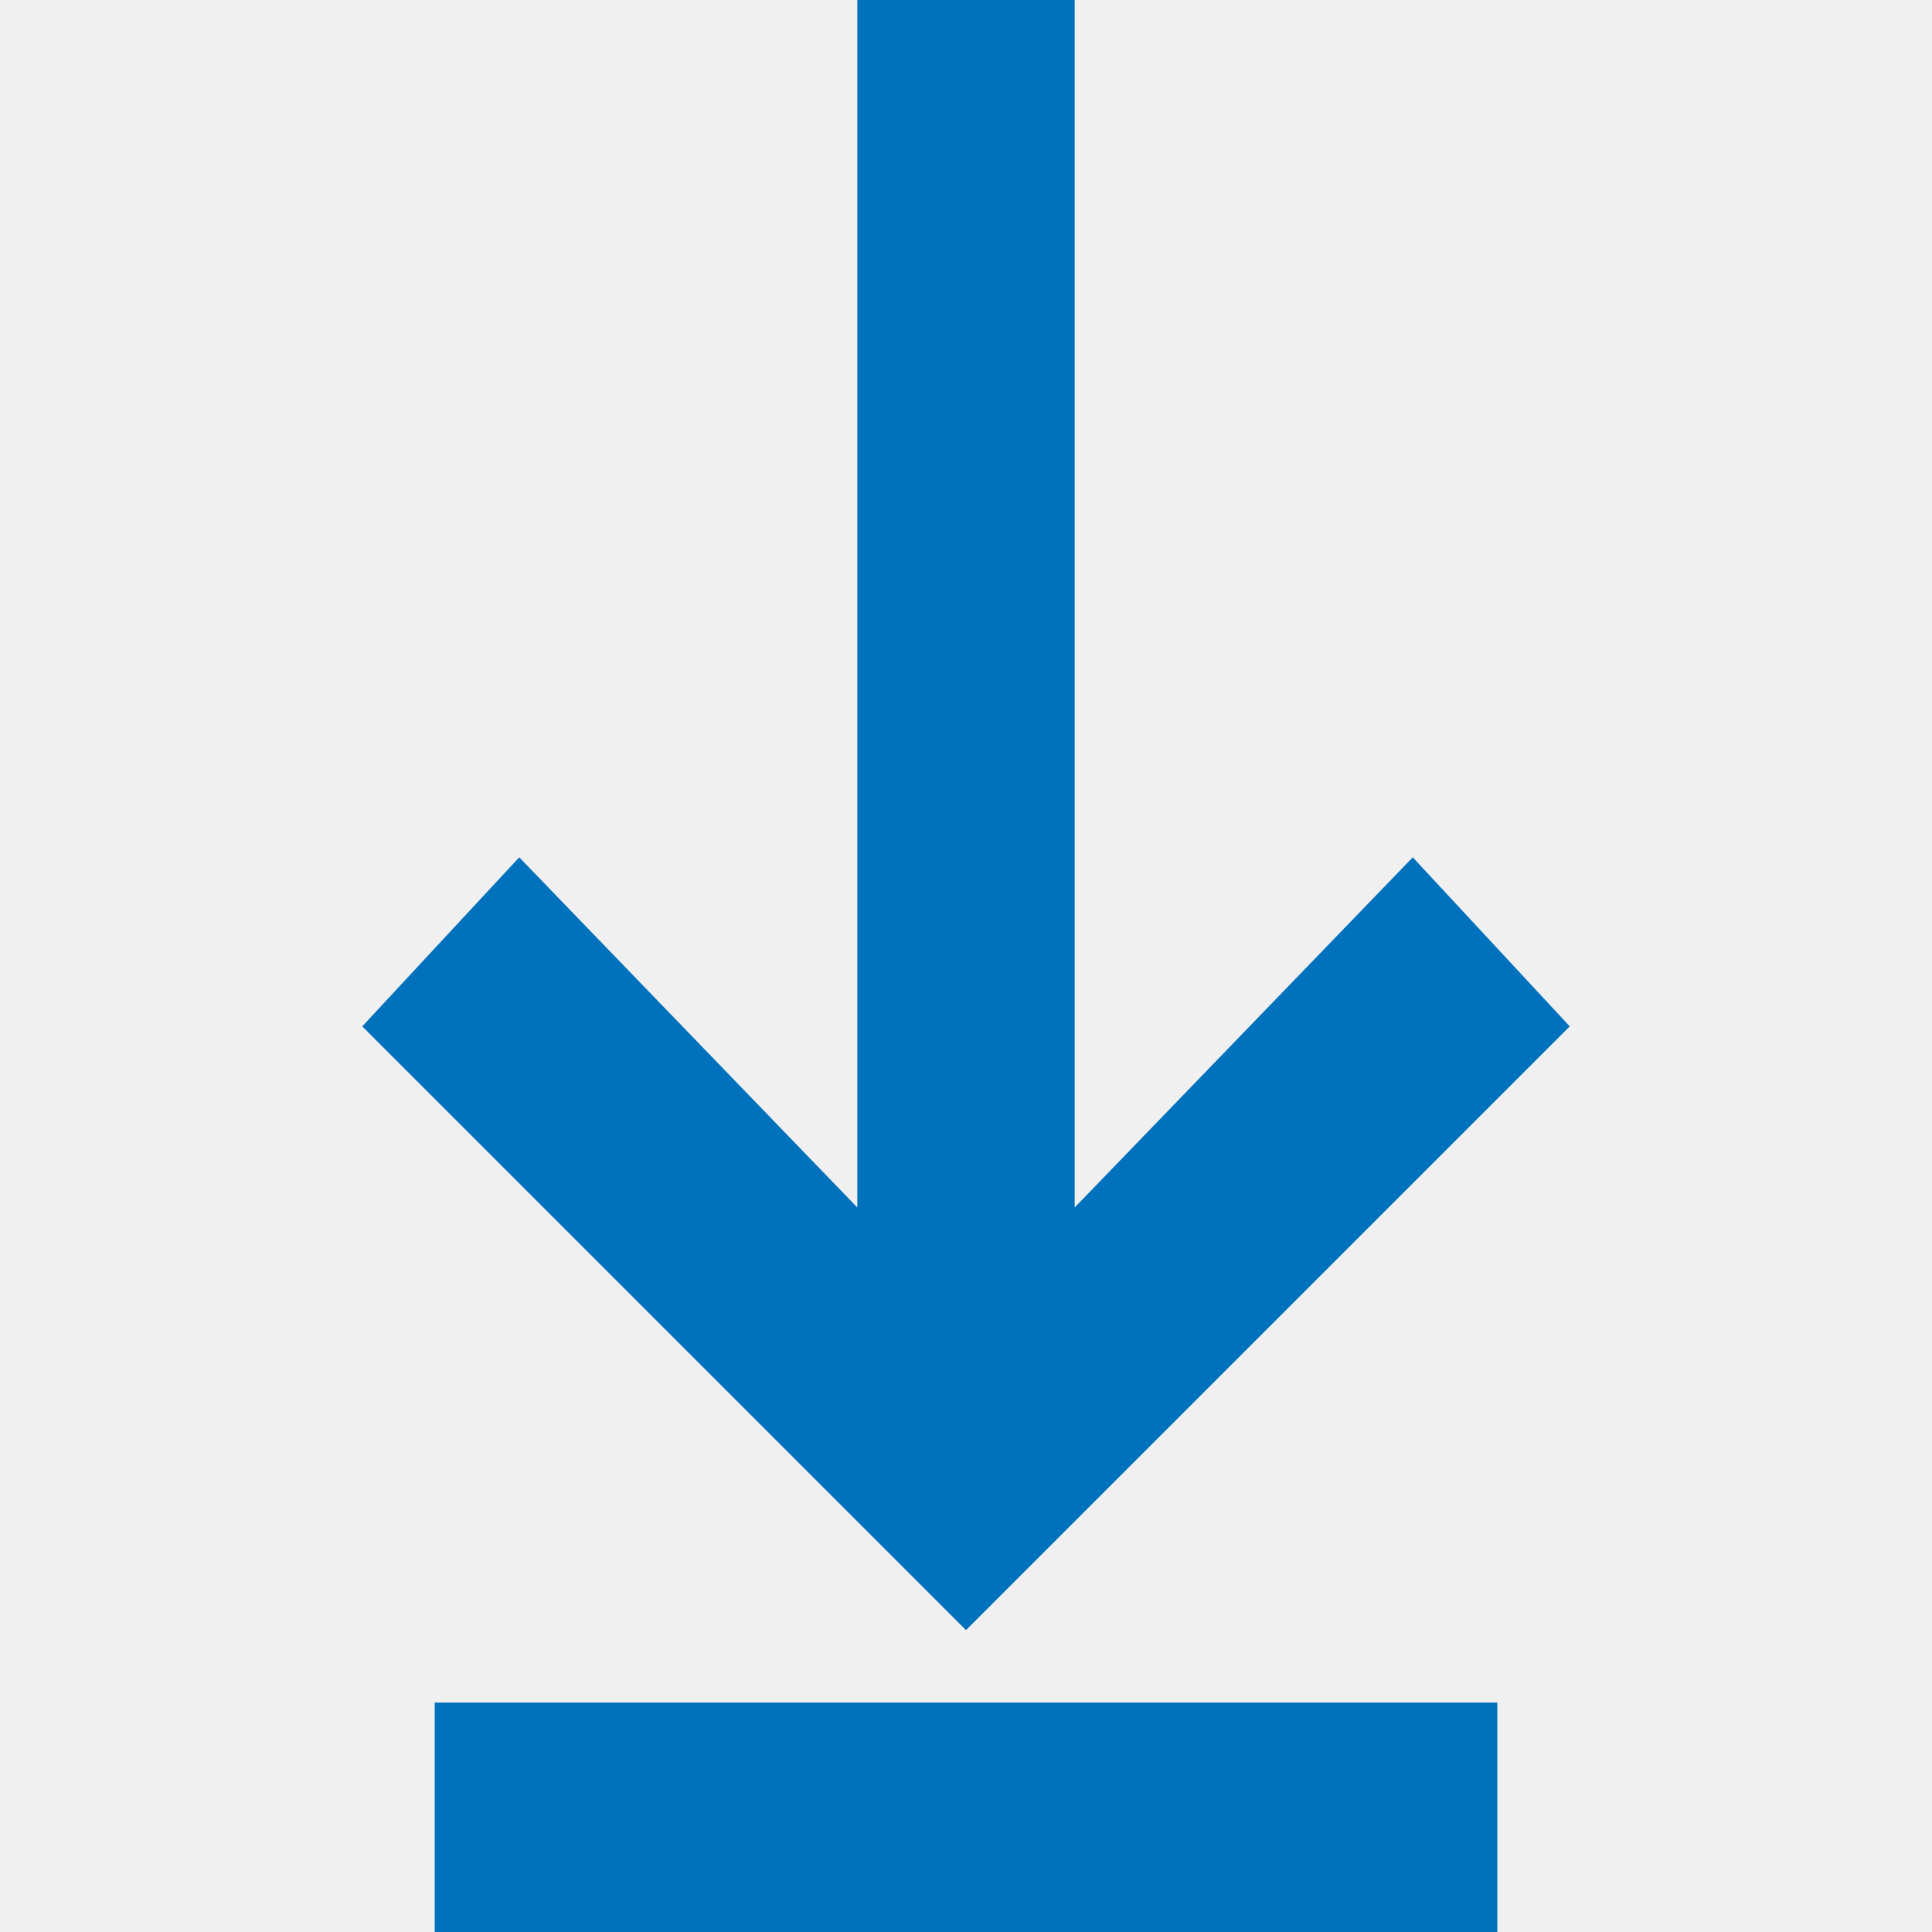
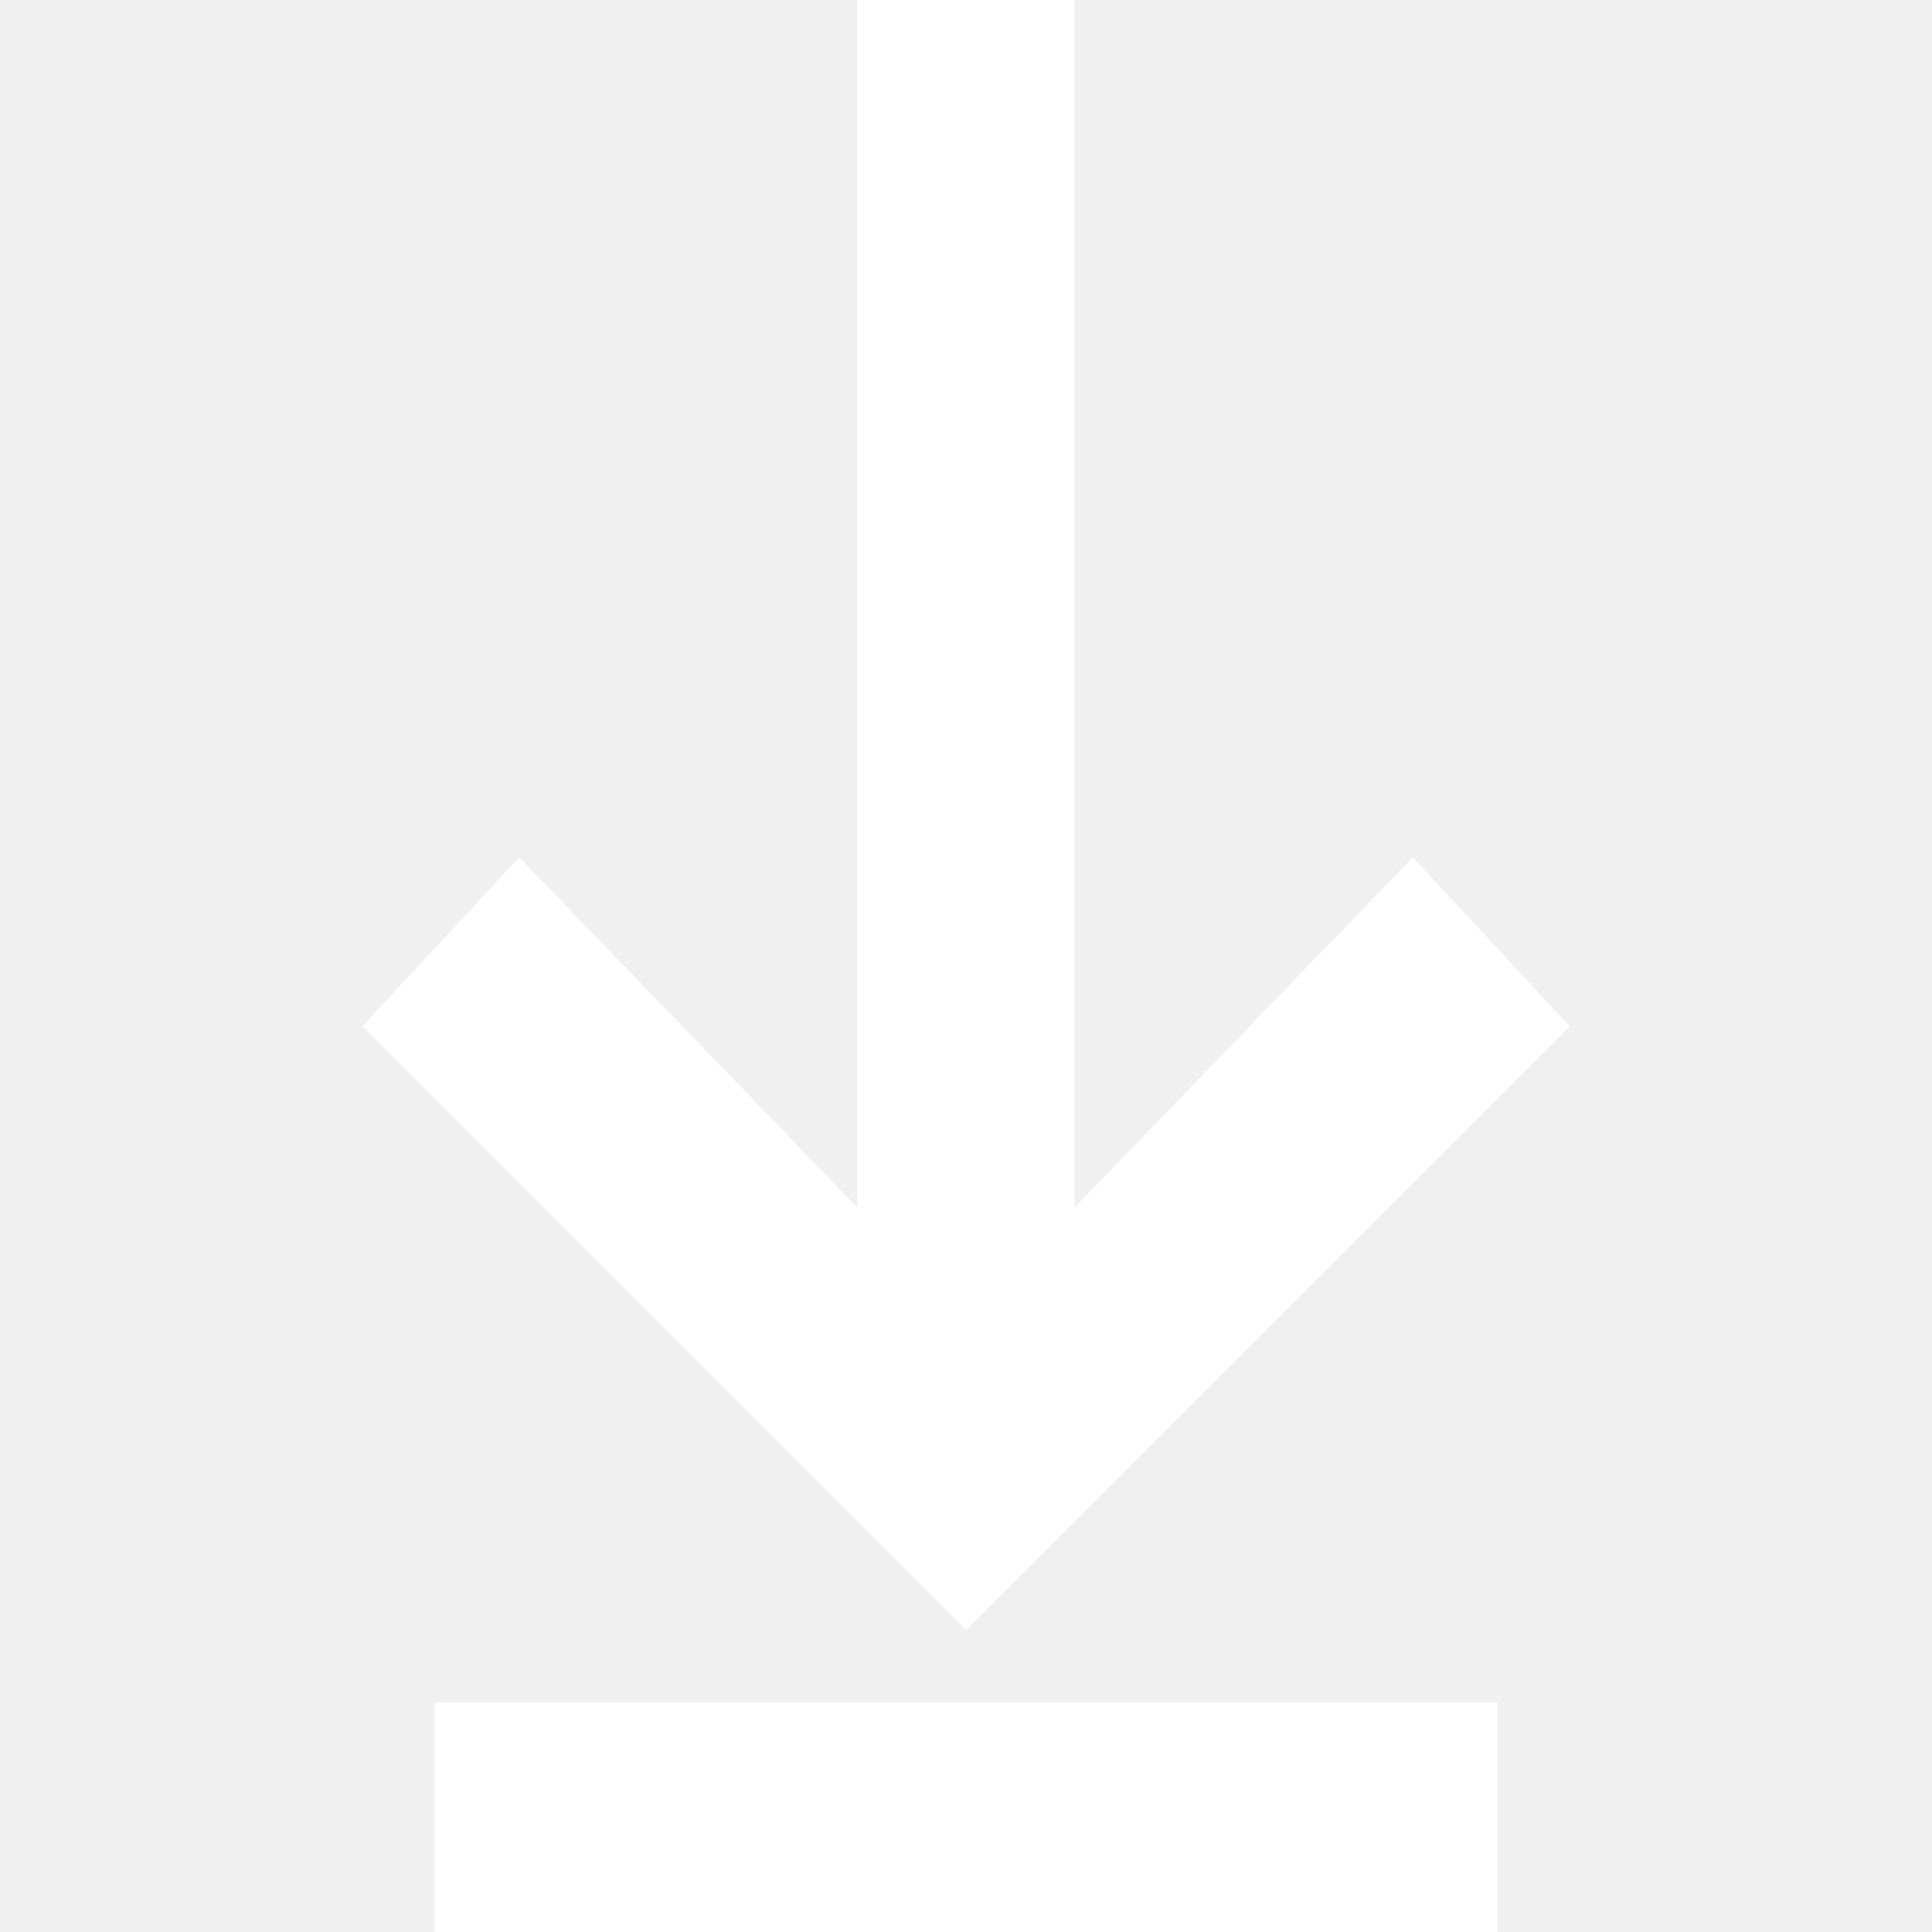
<svg xmlns="http://www.w3.org/2000/svg" id="Layer_1" viewBox="0 0 16 16">
-   <style>.st0{fill:#0071BC}</style>
+   <style>.st0{fill:#ffffff}</style>
  <path class="st0" d="M13 8.5l-1.3-1.4L8.9 10V0H7.1v10L4.3 7.1 3 8.5l5 5zM3.6 14.1h8.8V16H3.6z" />
</svg>
